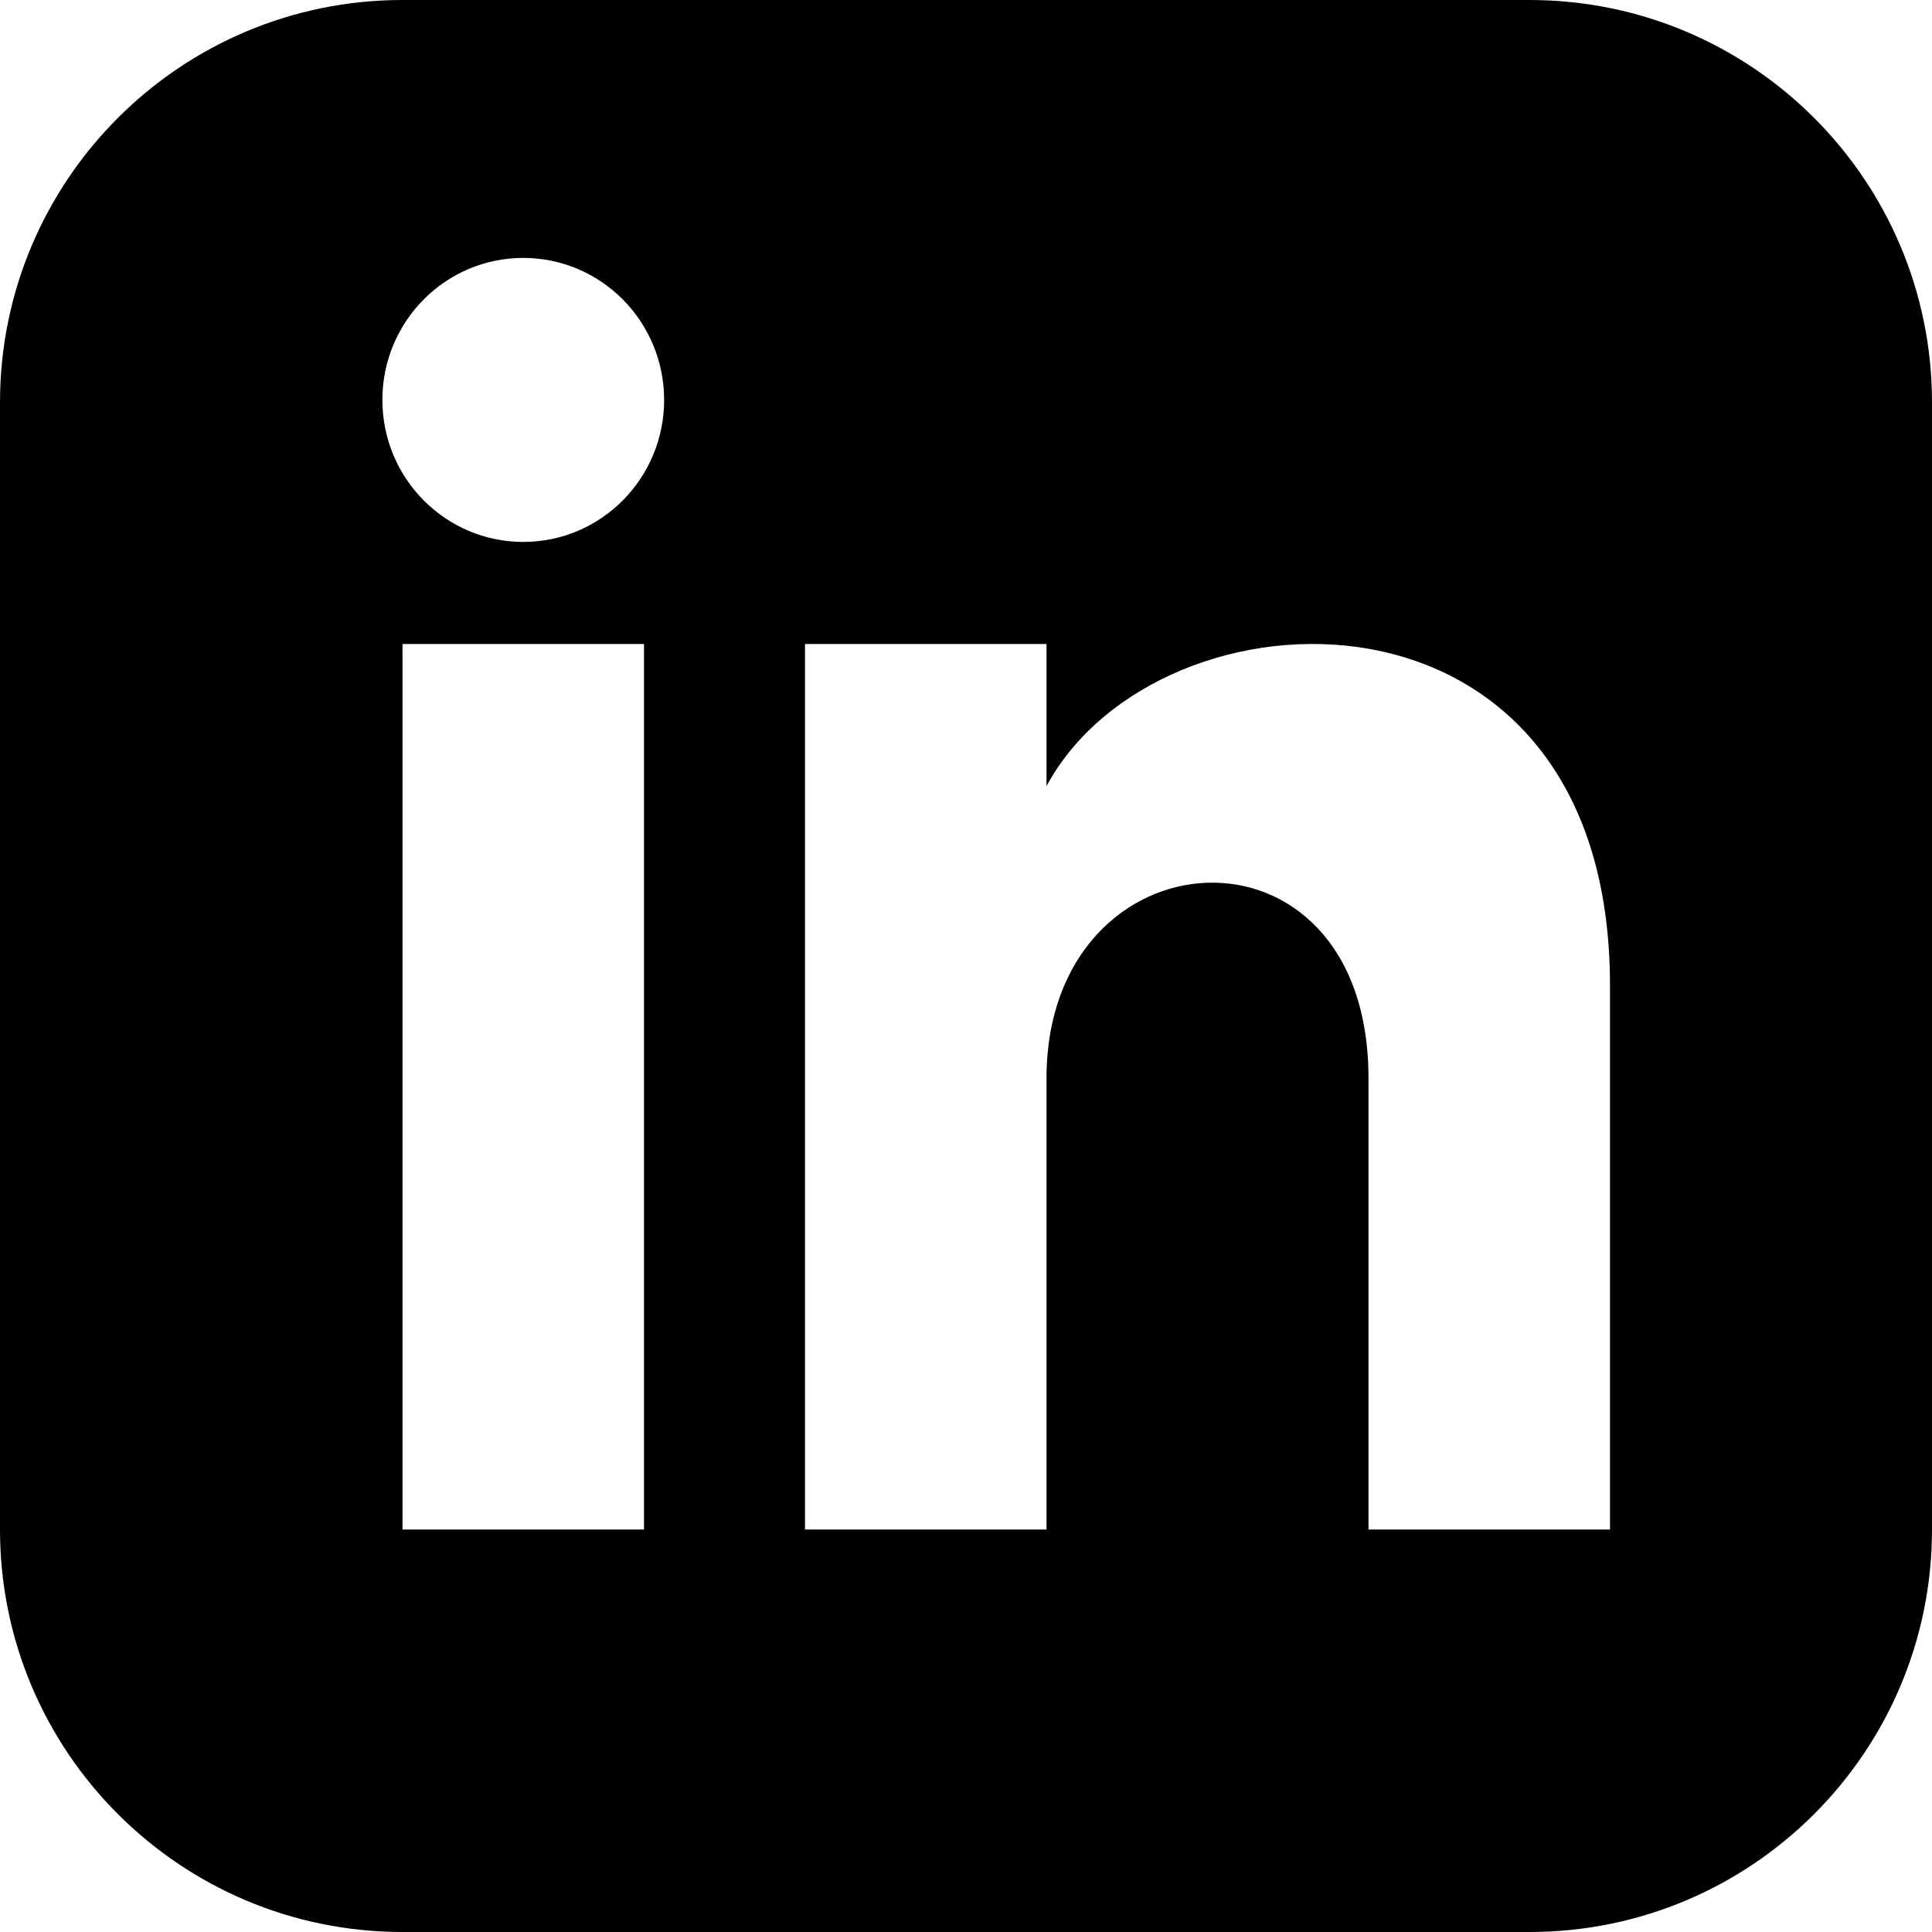
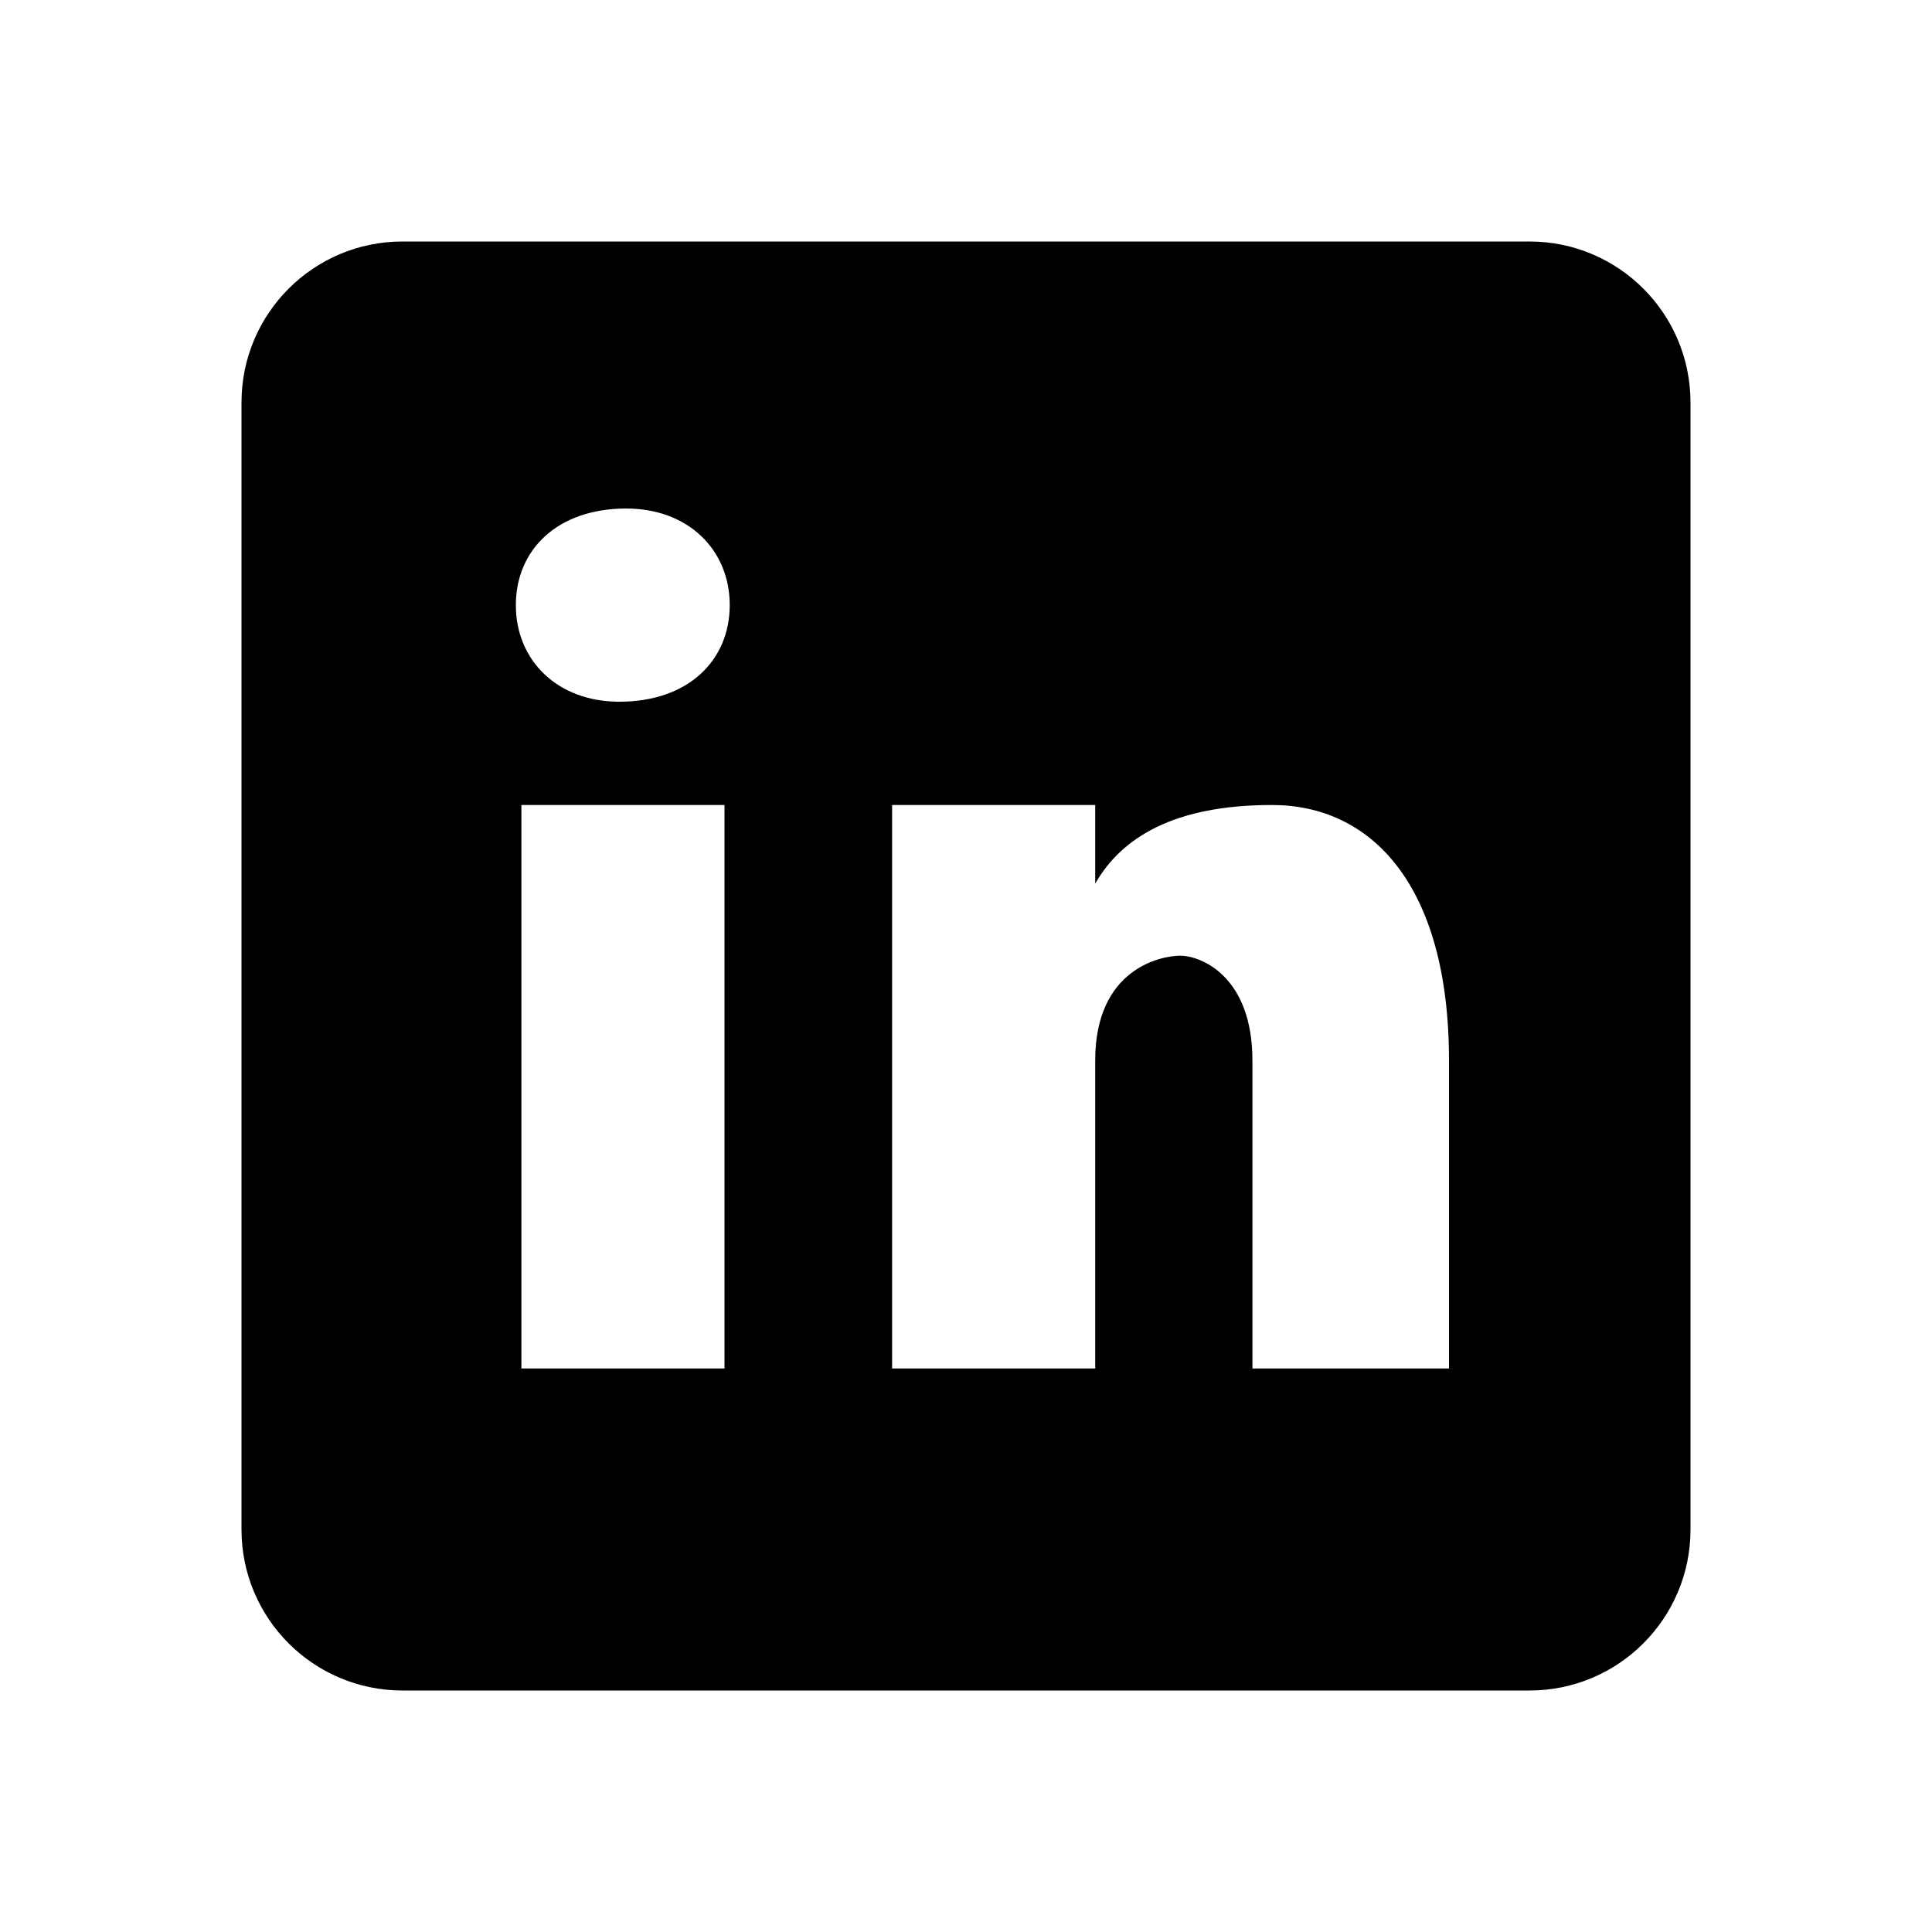
- <svg xmlns="http://www.w3.org/2000/svg" width="24" height="24" viewBox="0 0 24 24">
-   <path d="M19 0h-14c-2.761 0-5 2.239-5 5v14c0 2.761 2.239 5 5 5h14c2.762 0 5-2.239 5-5v-14c0-2.761-2.238-5-5-5zm-11 19h-3v-11h3v11zm-1.5-12.268c-.966 0-1.75-.79-1.75-1.764s.784-1.764 1.75-1.764 1.75.79 1.75 1.764-.783 1.764-1.75 1.764zm13.5 12.268h-3v-5.604c0-3.368-4-3.113-4 0v5.604h-3v-11h3v1.765c1.396-2.586 7-2.777 7 2.476v6.759z" />
+ <svg xmlns="http://www.w3.org/2000/svg" viewBox="0 0 24 24" width="24px" height="24px">
+   <path d="M19,3H5C3.895,3,3,3.895,3,5v14c0,1.105,0.895,2,2,2h14c1.105,0,2-0.895,2-2V5C21,3.895,20.105,3,19,3z M9,17H6.477v-7H9 V17z M7.694,8.717c-0.771,0-1.286-0.514-1.286-1.2s0.514-1.2,1.371-1.2c0.771,0,1.286,0.514,1.286,1.2S8.551,8.717,7.694,8.717z M18,17h-2.442v-3.826c0-1.058-0.651-1.302-0.895-1.302s-1.058,0.163-1.058,1.302c0,0.163,0,3.826,0,3.826h-2.523v-7h2.523v0.977 C13.93,10.407,14.581,10,15.802,10C17.023,10,18,10.977,18,13.174V17z" />
</svg>
